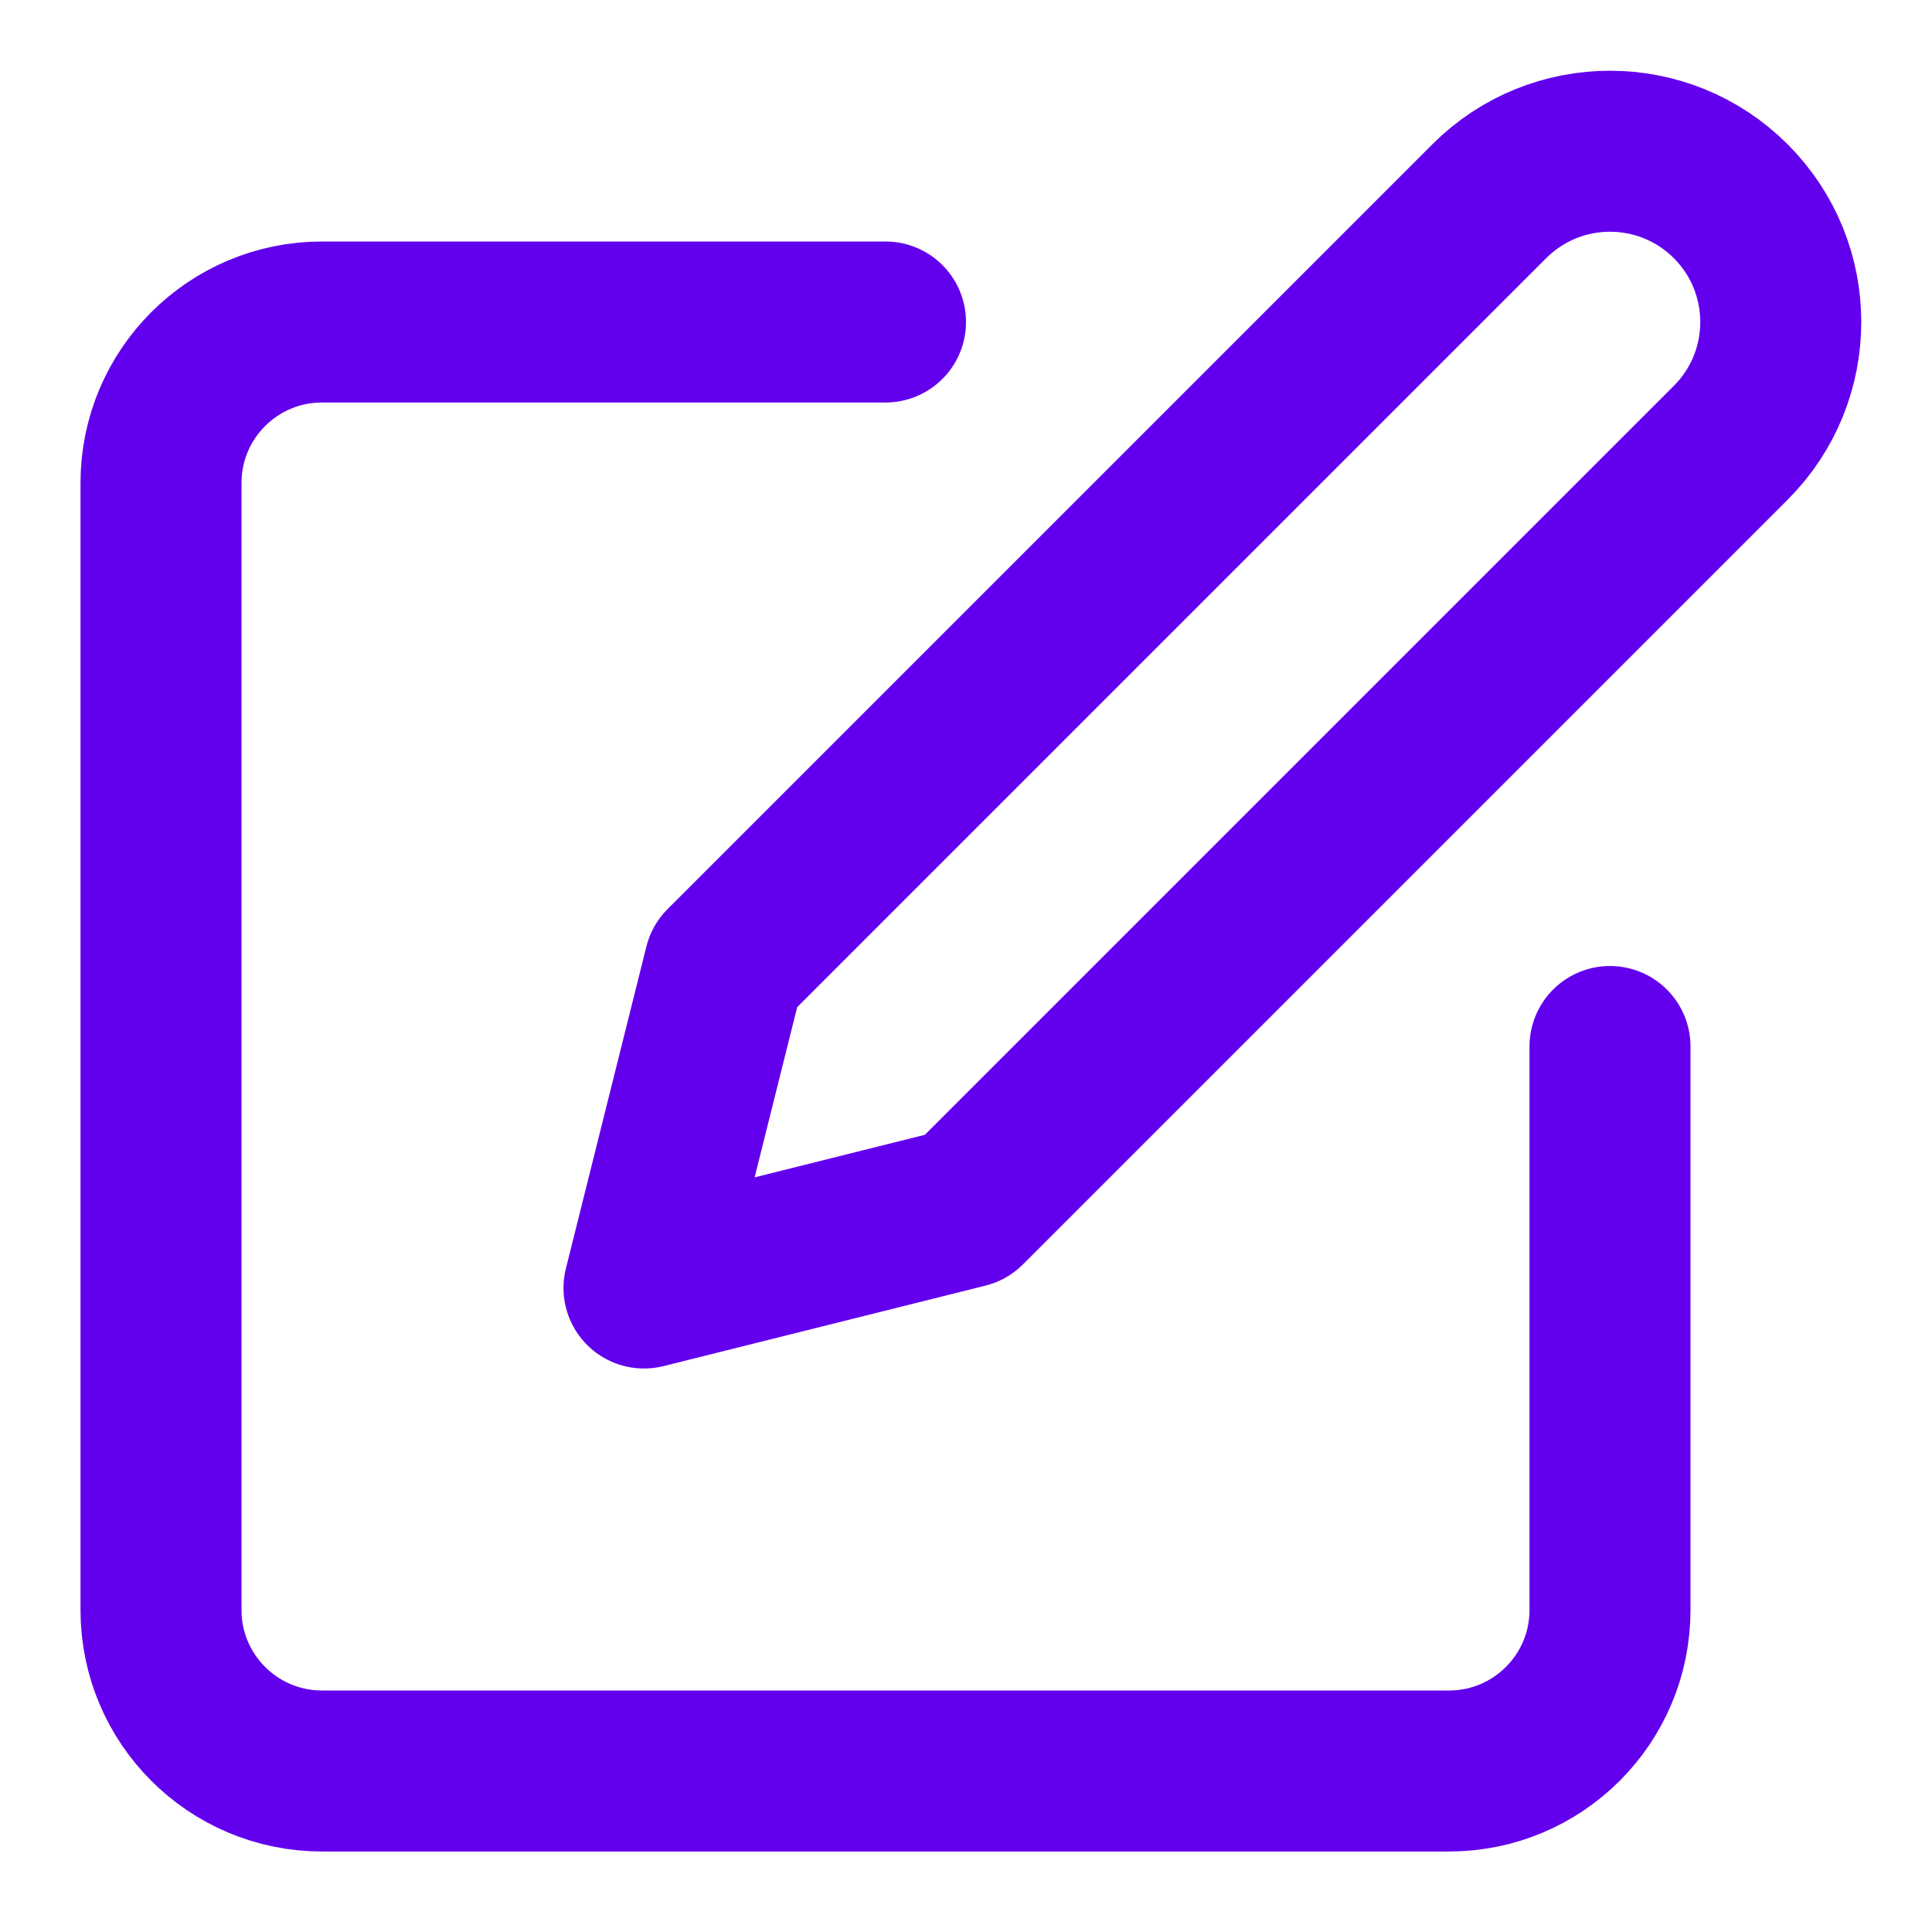
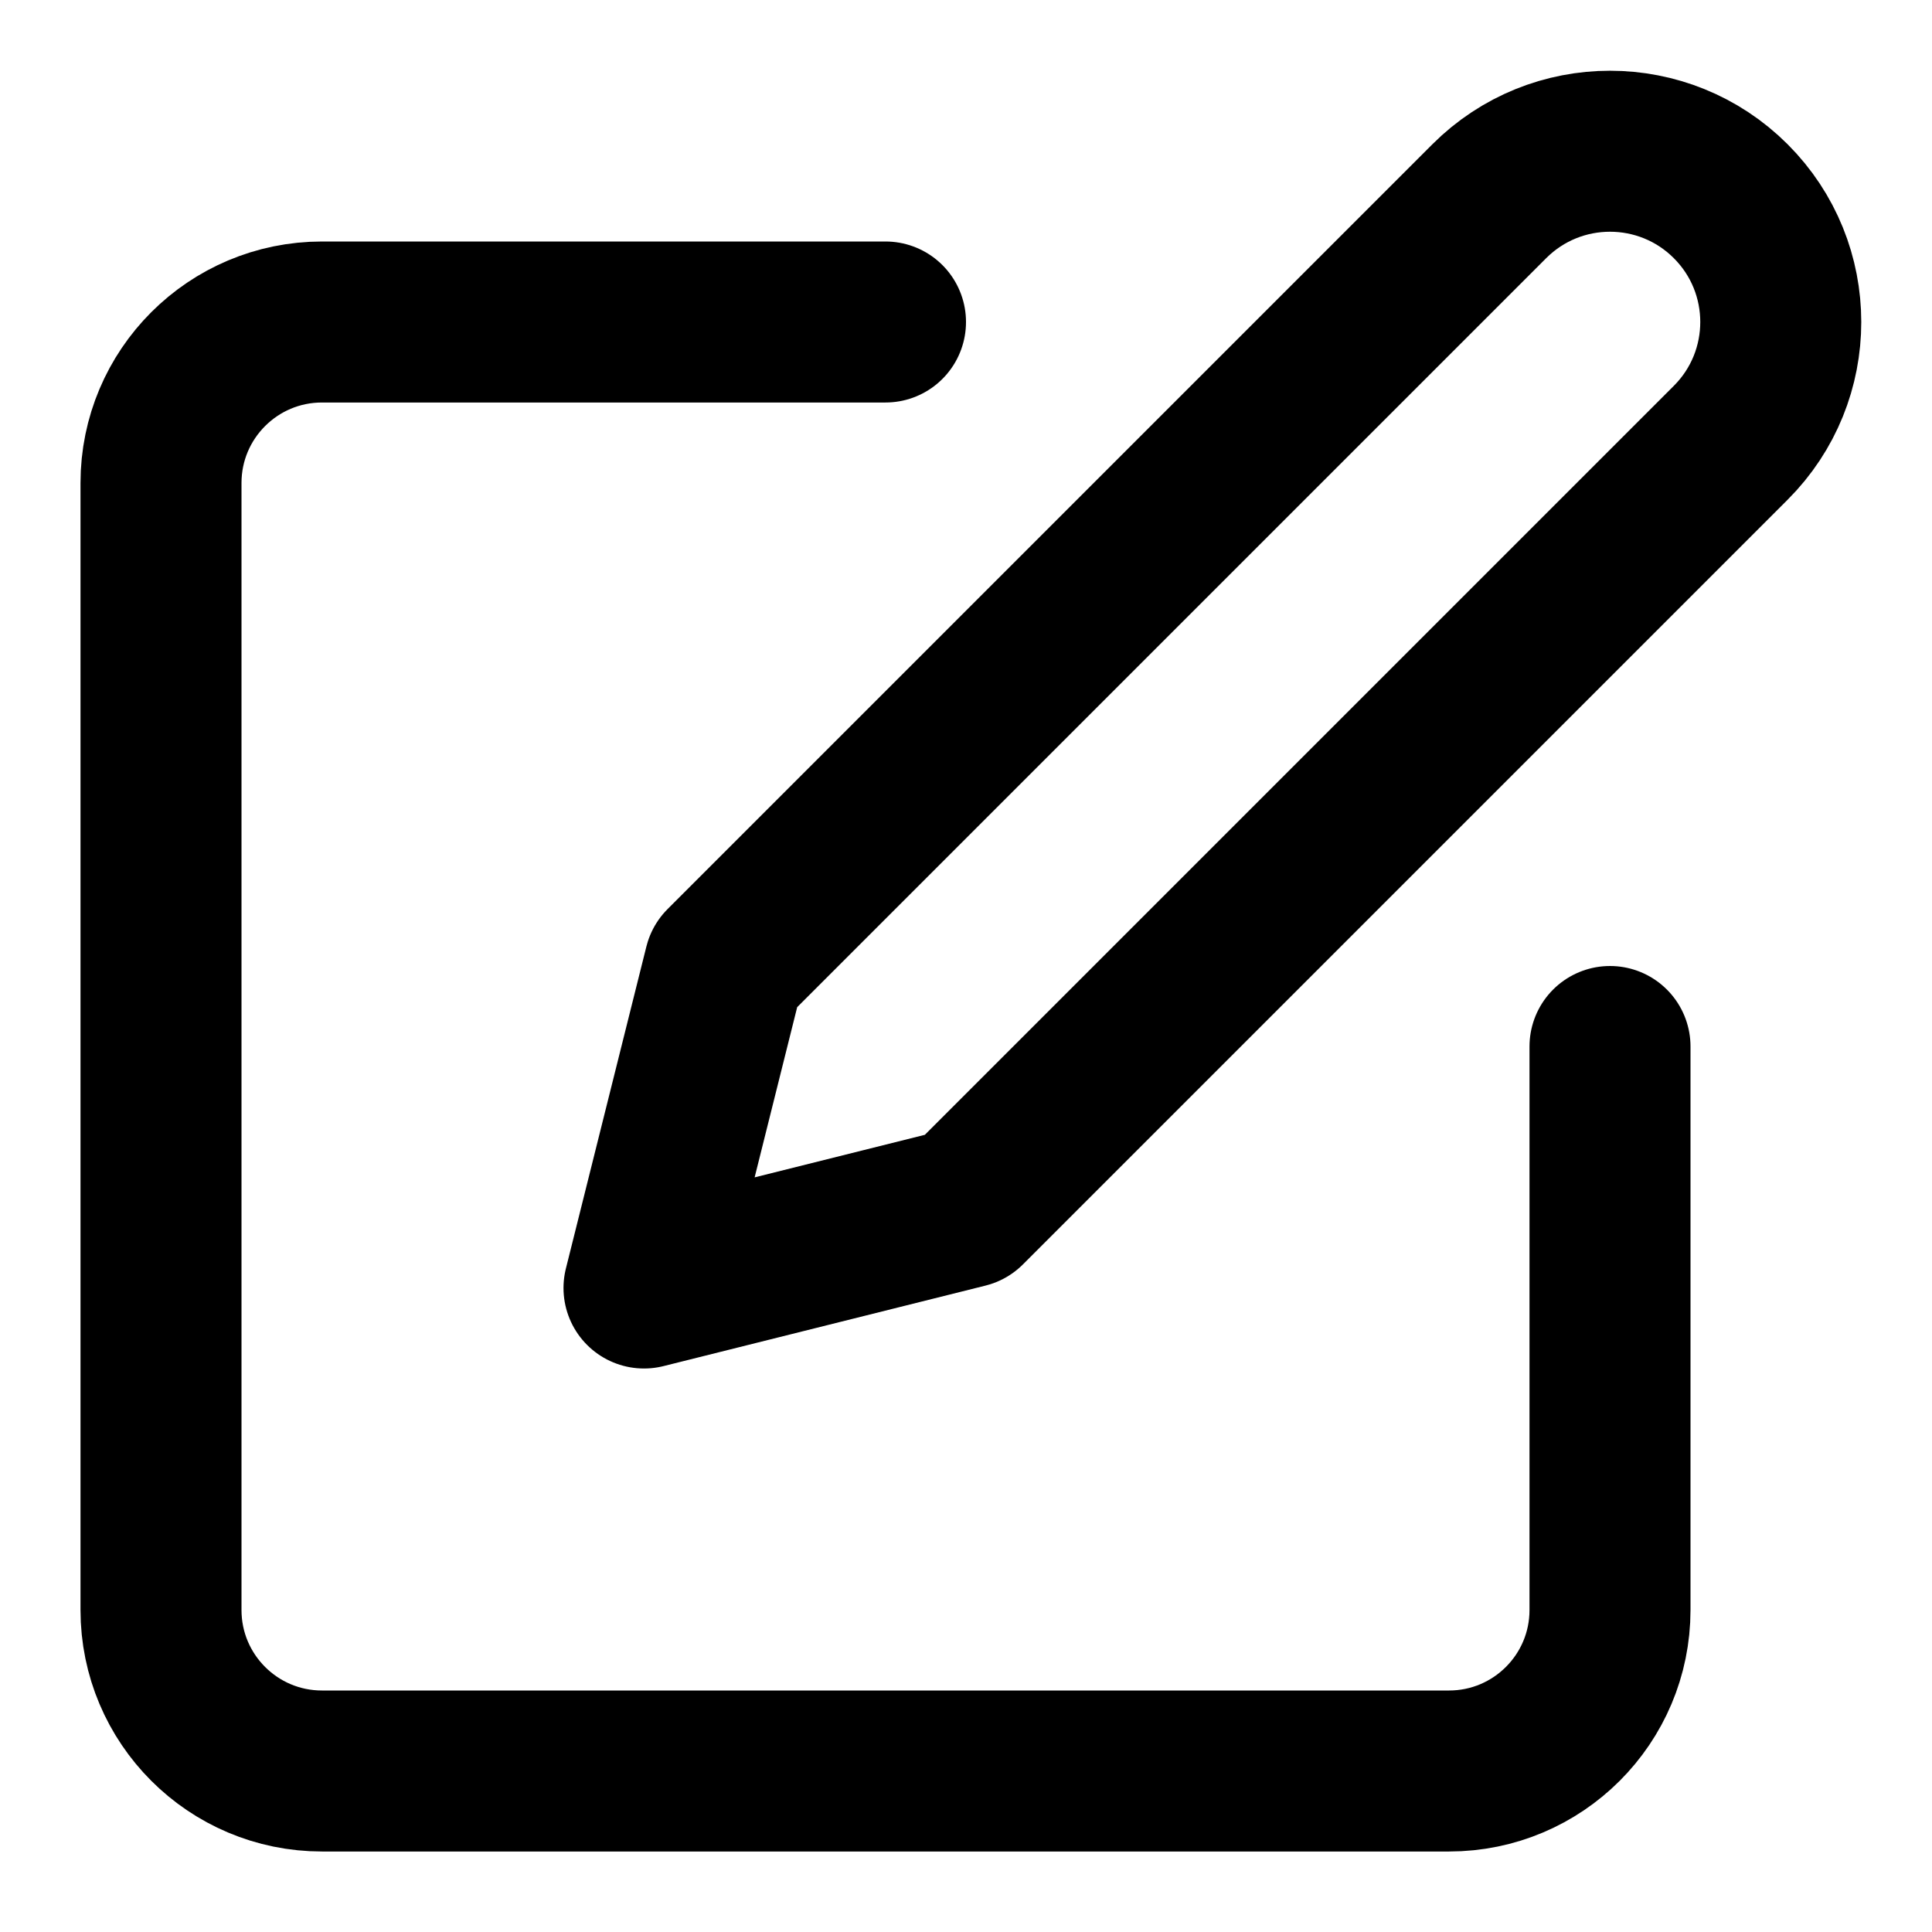
- <svg xmlns="http://www.w3.org/2000/svg" width="32" height="32" viewBox="0 0 24 24" fill="none" stroke="#6200ee" stroke-width="2" stroke-linecap="round" stroke-linejoin="round" class="feather feather-edit">
+ <svg xmlns="http://www.w3.org/2000/svg" width="32" height="32" viewBox="0 0 24 24" fill="none" stroke="#000" stroke-width="2" stroke-linecap="round" stroke-linejoin="round" class="feather feather-edit">
  <path d="M11 4H4a2 2 0 0 0-2 2v14a2 2 0 0 0 2 2h14a2 2 0 0 0 2-2v-7" />
  <path d="M18.5 2.5a2.121 2.121 0 0 1 3 3L12 15l-4 1 1-4 9.5-9.5z" />
</svg>
